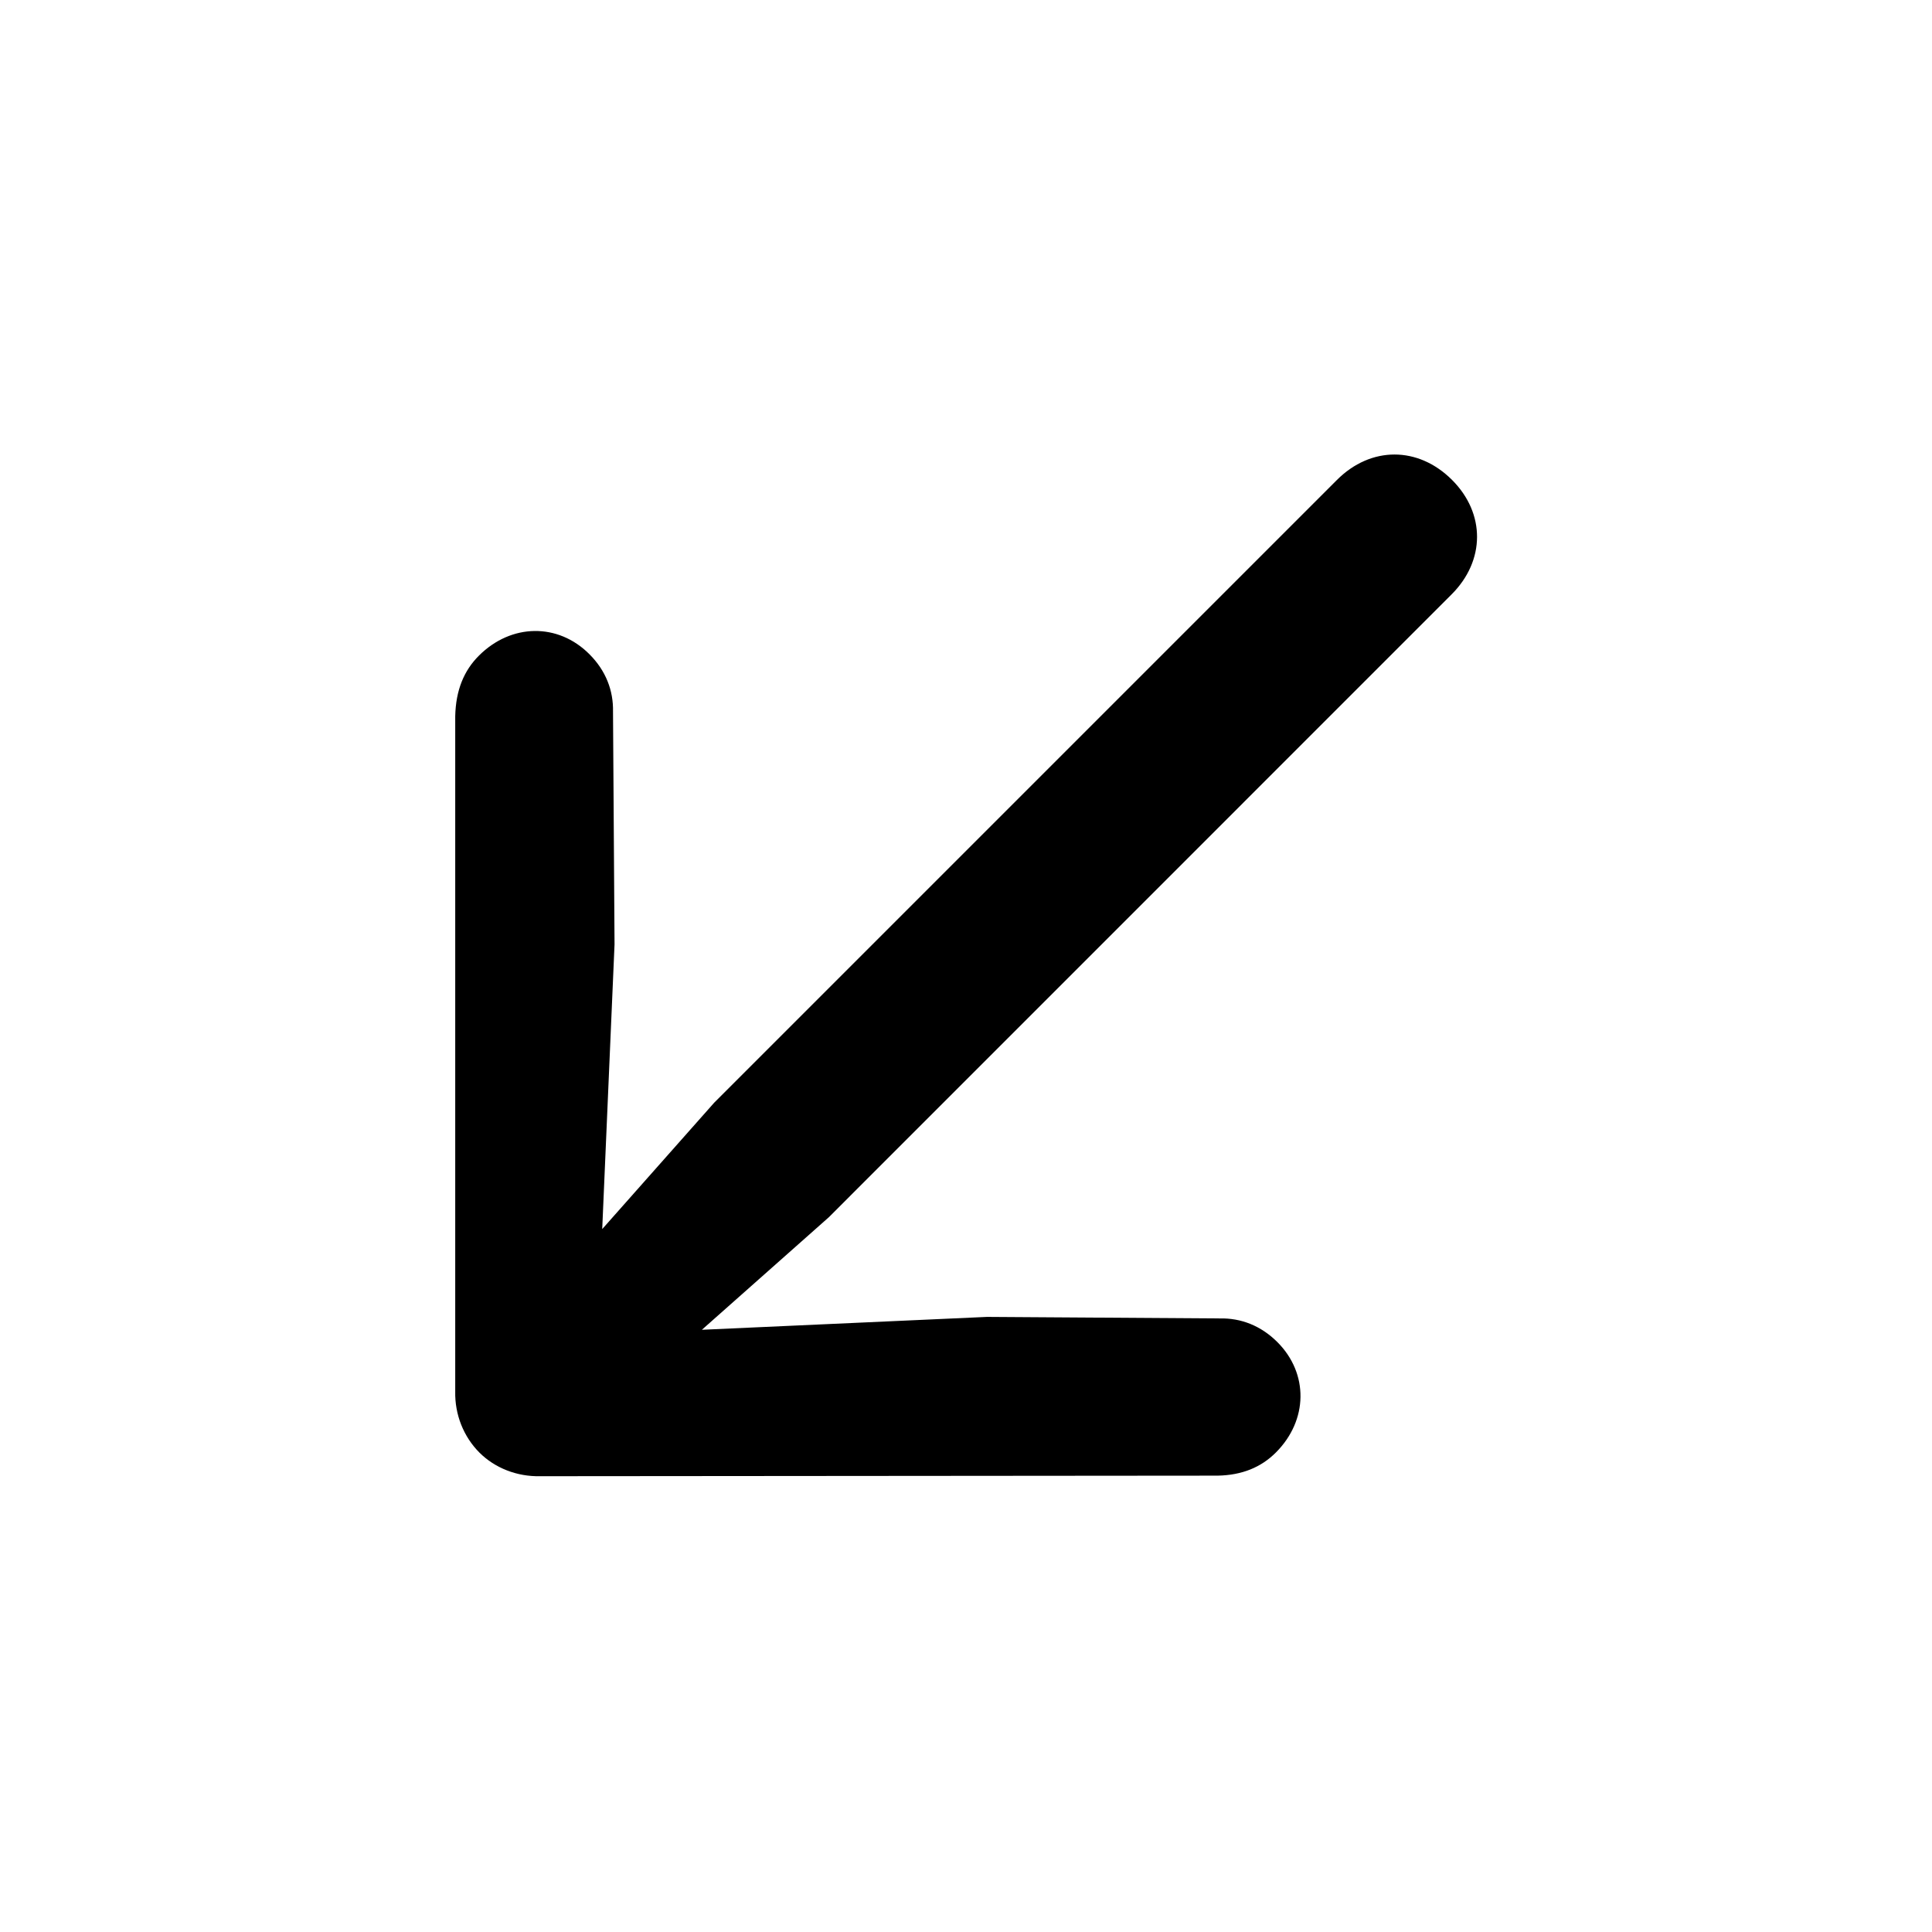
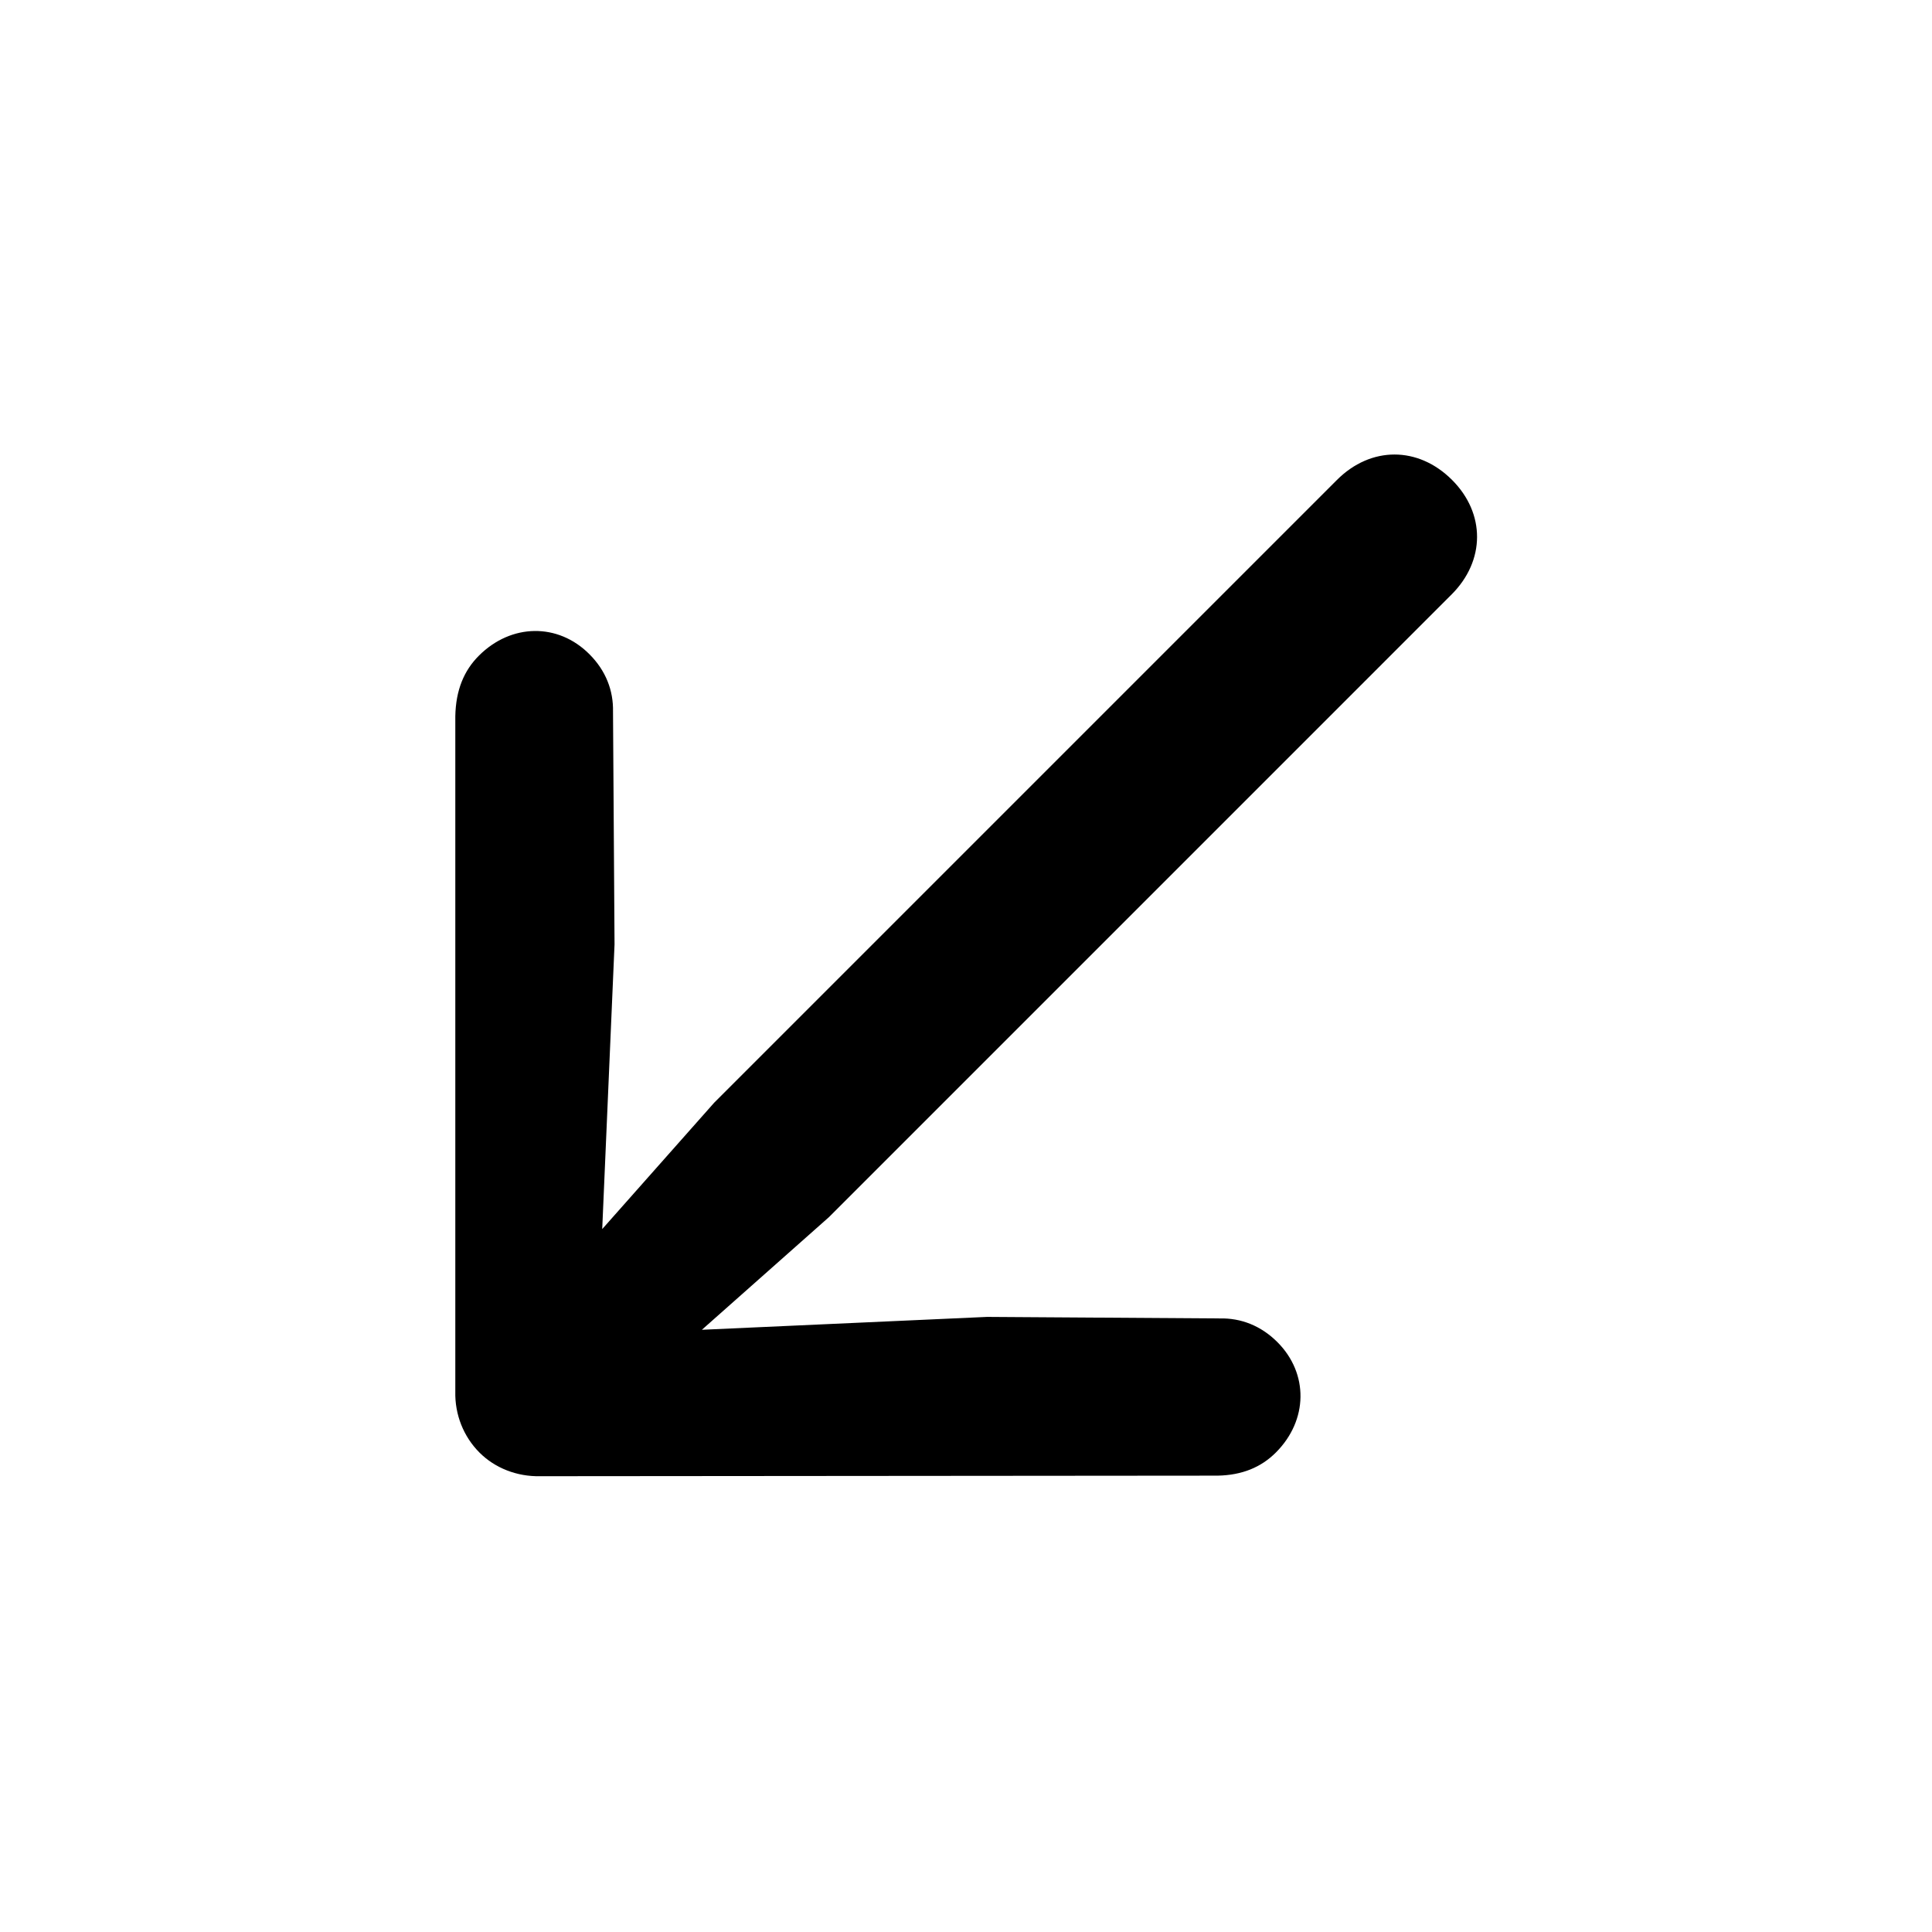
<svg xmlns="http://www.w3.org/2000/svg" viewBox="0 0 24 24" fill="none">
-   <path d="M5.955 18.044C6.147 18.236 6.421 18.344 6.709 18.338L15.127 18.331C15.427 18.325 15.664 18.229 15.849 18.044C16.251 17.642 16.257 17.061 15.868 16.672C15.664 16.468 15.415 16.372 15.153 16.378L12.261 16.359L8.719 16.519L10.296 15.121L18.031 7.385C18.453 6.964 18.453 6.377 18.038 5.962C17.617 5.541 17.029 5.541 16.608 5.962L8.872 13.698L7.481 15.268L7.634 11.732L7.615 8.841C7.621 8.579 7.526 8.33 7.321 8.126C6.932 7.736 6.351 7.743 5.949 8.145C5.764 8.33 5.662 8.572 5.655 8.898V17.285C5.649 17.572 5.758 17.846 5.955 18.044Z" fill="currentColor" />
+   <path d="M5.956 18.044C6.147 18.236 6.421 18.344 6.709 18.338L15.127 18.331C15.427 18.325 15.664 18.229 15.849 18.044C16.251 17.642 16.257 17.061 15.868 16.672C15.664 16.468 15.415 16.372 15.153 16.378L12.262 16.359L8.719 16.519L10.296 15.121L18.032 7.385C18.453 6.964 18.453 6.377 18.038 5.962C17.617 5.541 17.029 5.541 16.608 5.962L8.872 13.698L7.481 15.268L7.634 11.732L7.615 8.841C7.621 8.579 7.526 8.33 7.321 8.126C6.932 7.736 6.351 7.743 5.949 8.145C5.764 8.33 5.662 8.572 5.656 8.898V17.285C5.649 17.572 5.758 17.846 5.956 18.044Z" fill="currentColor" />
</svg>
